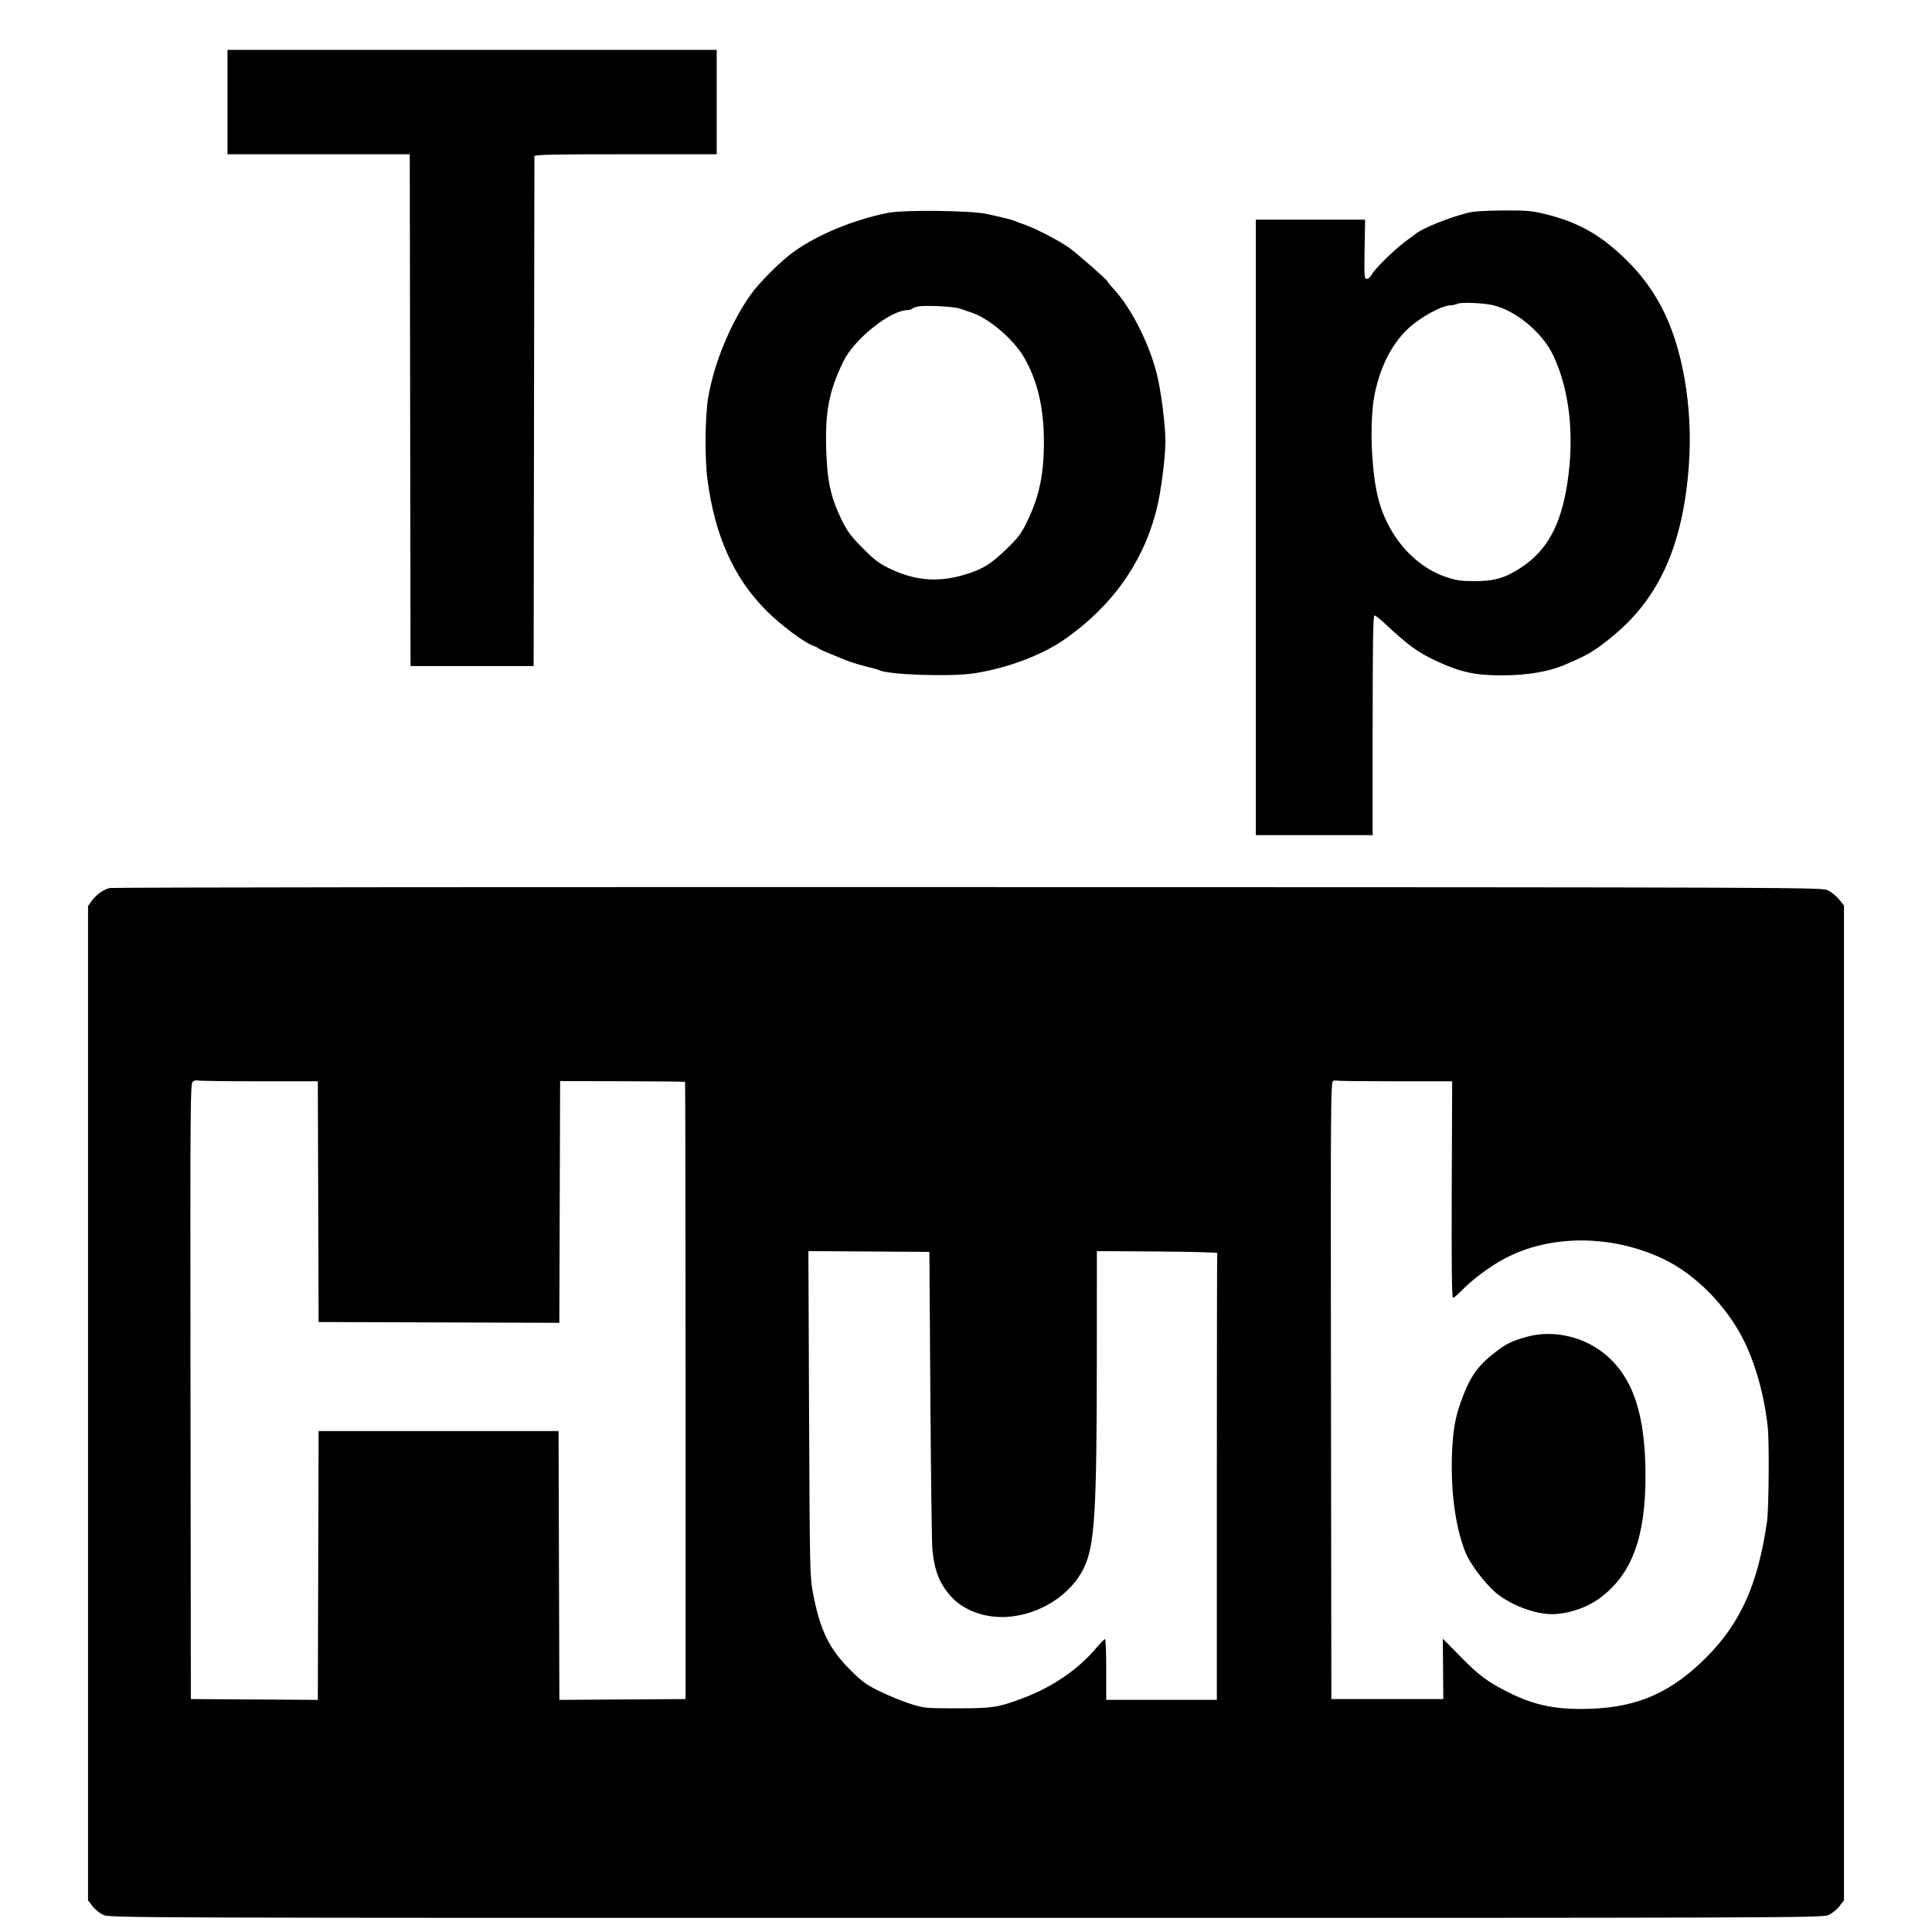
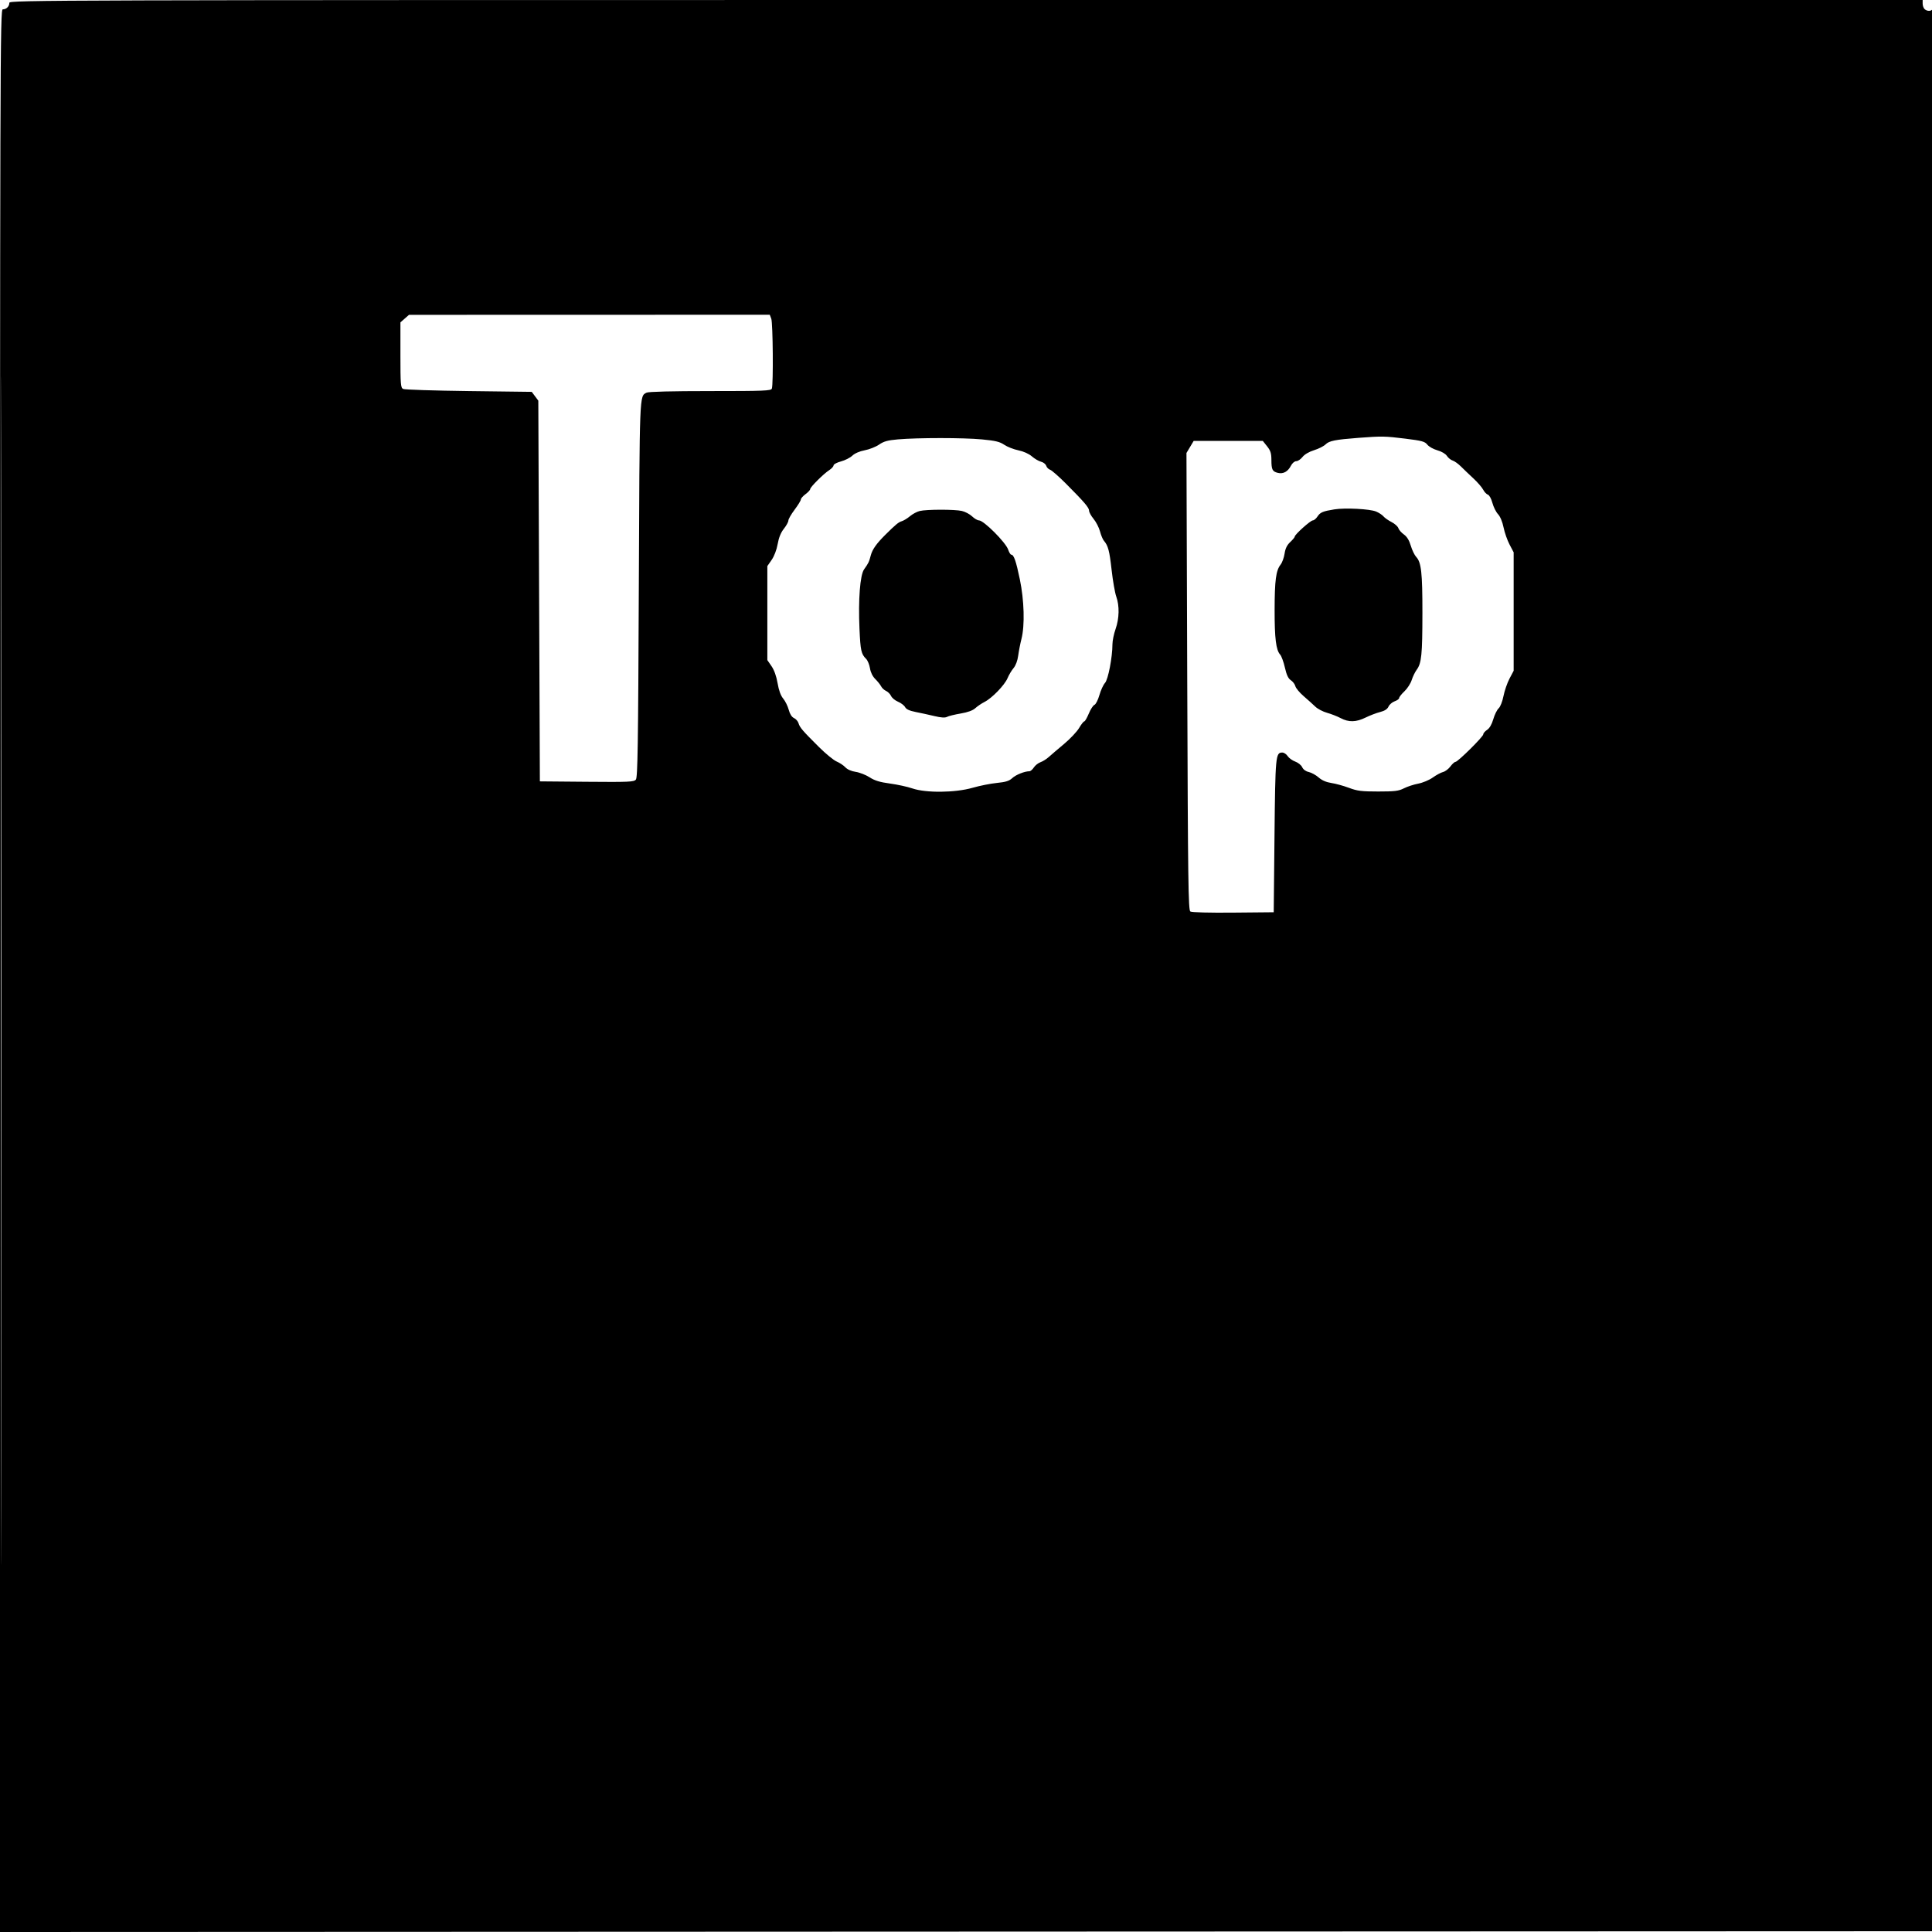
<svg xmlns="http://www.w3.org/2000/svg" width="1240" height="1240">
-   <path d="M146 65.5V99h116.994l.253 164.25.253 164.25h79l.246-163c.135-89.65.247-163.562.25-164.25.003-.986 12.373-1.25 58.504-1.25H460V32H146v33.5m424 71.1c-22.116 4.424-44.865 13.803-60.5 24.945-8.209 5.849-22.022 19.588-27.655 27.504-12.941 18.19-23.713 44.362-27.373 66.513-1.955 11.832-2.186 38.593-.448 51.938 4.711 36.178 16.82 63.286 37.609 84.192 9.459 9.512 25.004 21.124 30.63 22.88 1.23.383 2.462 1.009 2.737 1.39.275.381 4.1 2.144 8.5 3.918s8.9 3.612 10 4.083c2.718 1.166 11.229 3.678 15.467 4.565 1.907.4 4.157 1.08 5 1.512 5.975 3.064 45.489 4.448 61.033 2.137 20.82-3.095 43.51-11.562 58.028-21.654 30.931-21.504 50.94-49.848 59.455-84.221 2.721-10.987 5.493-32.782 5.506-43.302.013-10.107-2.857-32.509-5.509-43-5.098-20.165-16.79-43.011-28.147-55-1.824-1.925-3.32-3.8-3.324-4.168-.012-.878-19.301-17.842-24.795-21.805-5.689-4.104-21.46-12.365-27.714-14.518-2.75-.946-5.9-2.115-7-2.597-2.113-.926-6.541-2.05-18-4.568-10.33-2.27-53.348-2.774-63.5-.744m372-.005c-12.335 3.168-29.037 9.895-33.304 13.413-.658.542-3.671 2.79-6.696 4.995-6.924 5.046-19.708 17.615-21.611 21.247-.792 1.512-2.216 2.75-3.165 2.751-1.583.001-1.697-1.551-1.396-19l.328-19.001H806v395h75v-70.5c0-52.992.289-70.5 1.165-70.5.641 0 3.914 2.587 7.274 5.75 13.891 13.075 21.028 18.239 32.561 23.563 15.585 7.194 24.912 9.201 42.5 9.146 15.334-.047 29.201-2.337 39-6.439 15.674-6.562 20.067-9.188 32.237-19.272 29.572-24.506 44.646-58.752 48.247-109.616 2.617-36.961-4.084-75.506-17.557-100.985-6.287-11.89-13.426-21.383-23.326-31.018-15.924-15.497-30.217-23.51-51.195-28.7-8.596-2.127-11.967-2.418-27.111-2.338-11.355.06-19.184.576-22.795 1.504m-6.5 58.356c-1.1.5-3.057.94-4.349.979-5.915.177-19.502 7.613-27.39 14.99-10.332 9.663-17.64 23.878-21.379 41.58-3.342 15.826-2.575 46.29 1.64 65.097 5.62 25.079 22.825 45.603 44.261 52.798 6.395 2.147 9.601 2.605 18.234 2.605 12.585 0 19.634-2.058 29.656-8.657 16.817-11.074 25.635-27.155 29.797-54.343 4.641-30.318 1.473-59.306-8.918-81.59-6.927-14.855-24.127-29.214-39.022-32.575-6.342-1.431-20.133-1.972-22.53-.884m-346 1.716c-1.65.268-3.428.902-3.95 1.41-.522.508-1.872.93-3 .938-11.131.082-34.355 18.655-41.306 33.035-9.145 18.919-11.678 31.923-10.965 56.304.592 20.289 2.915 30.934 9.859 45.19 3.603 7.398 5.957 10.566 13.528 18.212 7.593 7.667 10.596 9.94 17.5 13.243 17.198 8.228 32.772 9.072 51.334 2.782 9.046-3.066 14.146-6.415 23.572-15.48 6.95-6.683 9.347-9.81 12.665-16.522 8.177-16.544 11.263-30.822 11.263-52.11 0-22.051-4.228-39.881-12.964-54.669-6.677-11.302-22.185-24.543-33.036-28.207a779.962 779.962 0 01-8-2.753c-3.669-1.293-21.35-2.21-26.5-1.373M70.365 569.951c-4.07.973-8.701 4.31-11.575 8.339l-2.29 3.21v638.156l2.884 3.781c1.586 2.079 4.736 4.622 7 5.65 4.004 1.818 19.069 1.869 553.616 1.869s549.612-.051 553.616-1.869c2.264-1.028 5.414-3.571 7-5.65l2.884-3.781v-638.47l-3.064-3.843c-1.686-2.114-4.836-4.743-7-5.843-3.921-1.992-6.064-2.001-551.936-2.149-301.4-.083-549.411.187-551.135.6m53.373 124.277c-1.597 1.192-1.689 13.697-1.471 198.772l.233 197.5 40.744.261 40.745.261.255-86.261.256-86.261h154l.256 86.261.255 86.261 40.505-.261 40.504-.261-.015-197.922c-.008-108.856-.148-198.054-.311-198.217-.163-.163-18.273-.341-40.245-.395l-39.949-.099-.256 77.573-.256 77.572-77.244-.256-77.244-.256-.256-77.25-.256-77.25h-37.912c-20.852 0-38.525-.235-39.273-.522-.748-.287-2.127.05-3.065.75m732.01-.535c-1.664.432-1.74 10.504-1.5 198.631l.252 198.176h71.844l-.149-19.377-.148-19.377 11.395 11.588c11.796 11.995 17.529 16.265 30.656 22.835 17.284 8.651 31.484 11.42 53.902 10.511 29.69-1.204 50.898-10.718 72.942-32.724 22.189-22.15 33.402-47.185 39.171-87.456 1.167-8.141 1.502-50.972.474-60.5-2.151-19.938-7.812-40.484-15.292-55.5-11.202-22.489-31.068-42.629-51.748-52.464-33.297-15.834-72.862-15.842-102.287-.022-9.055 4.868-20.243 13.187-26.722 19.869-2.73 2.814-5.43 5.117-6 5.117-.71 0-.955-21.985-.775-69.5l.264-69.5h-35.932c-19.762 0-36.531-.172-37.263-.381-.733-.21-2.121-.177-3.084.074M519.285 907.238c.423 100.464.515 104.664 2.523 115.301 4.44 23.52 10.315 35.671 23.714 49.042 7.928 7.91 10.444 9.734 19.539 14.155 5.741 2.792 14.489 6.343 19.439 7.892 8.676 2.715 9.755 2.816 30 2.807 22.462-.01 25.789-.507 41-6.123 19.652-7.255 36.395-18.644 48.399-32.921 2.493-2.965 4.885-5.391 5.317-5.391.431 0 .784 8.775.784 19.5v19.5h71V948c0-78.65.112-143.337.25-143.75.138-.413-17.187-.868-38.5-1.012l-38.75-.261-.03 67.761c-.045 100.675-1.342 121.469-8.482 135.962-8.448 17.147-28.388 29.758-49.102 31.056-14.194.89-27.935-4.124-36.056-13.156-7.271-8.088-10.6-16.501-11.908-30.1-.37-3.85-.954-48.4-1.298-99l-.624-92-38.827-.262-38.827-.262.439 104.262M980 857.974c-8.864 2.446-12.888 4.305-18.62 8.605-11.855 8.894-17.02 15.624-22.196 28.921-4.604 11.829-6.196 19.277-7.015 32.828-1.564 25.867 1.564 51.102 8.443 68.113 2.809 6.945 11.523 18.696 18.545 25.01C968.165 1029.55 984.499 1036 996 1036c10.069 0 22.165-3.998 30.5-10.08 20.721-15.122 29.672-38.977 29.613-78.92-.057-38.777-7.759-62.291-25.316-77.29-13.85-11.833-33.768-16.434-50.797-11.736" fill="undefined" fill-rule="evenodd" />
+   <path d="M6 1.8C6 4.104 4.104 6 1.8 6 .069 6 0 29.519 0 623.001v617.001l620.25-.251 620.25-.251.171-617.5c.095-339.625-.055-616.938-.333-616.25-.641 1.588-3.571 1.617-5.138.05-.66-.66-1.2-2.235-1.2-3.5V0H620C29.407 0 6 .069 6 1.8M.497 623c0 339.625.114 478.563.253 308.75.139-169.812.139-447.687 0-617.5C.611 144.438.497 283.375.497 623M259.75 204.484l-2.75 2.42v20.941c0 18.951.166 21.022 1.75 21.798.962.471 19.927 1.082 42.143 1.357l40.393.5 2.107 2.823 2.107 2.823.5 122.177.5 122.177 30.116.264c27.096.238 30.254.098 31.5-1.403 1.156-1.393 1.466-21.552 1.884-122.264.527-127.164.388-123.629 4.957-126.074 1.209-.647 16.228-1.023 40.87-1.023 34.603 0 39.027-.177 39.566-1.582 1.006-2.621.682-42.091-.368-44.853L494.05 202l-115.775.032-115.775.031-2.75 2.421m612.003 76.547c-14.754 1.121-18.694 1.91-20.982 4.198-1.146 1.146-4.463 2.82-7.37 3.72-3.222.997-6.118 2.693-7.416 4.343-1.172 1.489-2.986 2.708-4.032 2.708-1.097 0-2.551 1.256-3.438 2.97-1.94 3.752-4.952 5.388-8.348 4.536-3.545-.89-4.134-2.067-4.152-8.309-.012-4.27-.551-5.976-2.765-8.75L810.5 283h-44.387l-2.306 3.868-2.307 3.867.5 146.669c.439 128.913.682 146.785 2 147.627.883.563 12.194.857 27.5.713l26-.244.5-49c.526-51.51.712-53.5 5.012-53.5 1.068 0 2.617 1.031 3.443 2.291.826 1.26 3.016 2.839 4.866 3.508 1.851.669 3.857 2.296 4.458 3.615.67 1.471 2.307 2.666 4.231 3.088 1.726.379 4.578 1.954 6.338 3.499 2.111 1.854 4.891 3.06 8.176 3.549 2.737.407 7.799 1.8 11.249 3.095 5.364 2.014 8.087 2.355 18.79 2.355 10.603 0 13.125-.31 16.494-2.029 2.188-1.116 6.332-2.474 9.21-3.017 2.881-.544 7.065-2.3 9.309-3.908 2.242-1.606 5.22-3.208 6.618-3.558 1.397-.351 3.514-1.954 4.703-3.563 1.19-1.609 2.647-2.925 3.238-2.925 1.53 0 17.865-16.181 17.865-17.696 0-.692 1.104-1.981 2.454-2.866 1.57-1.028 3.002-3.494 3.976-6.847.838-2.881 2.379-6.014 3.426-6.96 1.089-.986 2.42-4.359 3.116-7.893.668-3.394 2.41-8.436 3.871-11.205l2.657-5.033v-76l-2.633-5c-1.448-2.75-3.18-7.7-3.848-11-.734-3.623-2.143-6.99-3.558-8.5-1.288-1.375-2.912-4.637-3.609-7.248-.717-2.689-1.974-4.973-2.899-5.267-.898-.285-2.267-1.737-3.043-3.228-.775-1.49-3.601-4.745-6.279-7.233-2.678-2.488-6.278-5.931-8-7.65-1.722-1.72-4.103-3.425-5.292-3.789-1.188-.365-2.841-1.702-3.673-2.973-.89-1.358-3.415-2.842-6.128-3.601-2.538-.711-5.439-2.341-6.447-3.623-1.596-2.028-3.435-2.529-14.182-3.859-13.128-1.625-14.921-1.655-30.156-.498m-295.502.976c-6.526.569-9.039 1.267-12.031 3.341-2.08 1.441-6.225 3.084-9.211 3.65-3.322.63-6.414 1.971-7.969 3.457-1.397 1.334-4.678 2.997-7.29 3.693-2.612.697-4.75 1.838-4.75 2.536 0 .699-1.237 2.066-2.75 3.04-3.652 2.351-12.25 10.912-12.25 12.198 0 .56-1.35 2.016-3 3.236-1.65 1.22-3 2.763-3 3.43 0 .666-1.8 3.607-4 6.535s-4 6.061-4 6.963c0 .901-1.302 3.278-2.894 5.28-1.943 2.445-3.25 5.667-3.979 9.804-.651 3.695-2.195 7.765-3.856 10.162l-2.771 3.998.001 30.171v30.172l2.691 3.913c1.714 2.492 3.126 6.458 3.887 10.914.79 4.632 2.006 7.971 3.594 9.869 1.319 1.578 2.917 4.807 3.55 7.175.742 2.775 1.943 4.666 3.378 5.32 1.224.558 2.535 2.054 2.913 3.325.815 2.741 2.543 4.756 13.048 15.21 4.366 4.345 9.509 8.559 11.429 9.364 1.92.806 4.428 2.476 5.572 3.711 1.272 1.372 3.863 2.513 6.657 2.932 2.517.377 6.534 1.953 8.928 3.501 3.252 2.104 6.544 3.11 13.022 3.981 4.769.64 11.252 2.053 14.407 3.138 8.711 2.998 27.537 2.798 38.658-.41 4.546-1.311 11.557-2.71 15.58-3.108 5.683-.562 7.889-1.256 9.886-3.107 2.331-2.16 7.903-4.381 11.026-4.395.675-.003 1.942-1.097 2.816-2.431.874-1.334 2.797-2.854 4.273-3.377 1.476-.524 3.862-2.02 5.302-3.325 1.439-1.305 5.848-5.073 9.796-8.373 3.948-3.3 8.302-7.913 9.675-10.25 1.372-2.337 2.866-4.25 3.32-4.25.453 0 1.762-2.255 2.907-5.012 1.146-2.757 2.782-5.28 3.637-5.608.855-.328 2.278-3.135 3.164-6.238.885-3.103 2.499-6.614 3.587-7.803 2.031-2.22 4.774-16.467 4.789-24.874.004-2.219.907-6.595 2.007-9.725 2.398-6.823 2.568-14.894.44-20.864-.858-2.407-2.207-10.14-2.997-17.185-1.382-12.33-2.212-15.445-4.978-18.691-.704-.825-1.812-3.503-2.465-5.951-.652-2.447-2.493-6.037-4.093-7.977-1.599-1.94-2.907-4.312-2.907-5.272 0-1.982-2.98-5.474-14.813-17.357-4.573-4.592-9.162-8.618-10.199-8.947-1.037-.329-2.164-1.474-2.503-2.545-.34-1.07-1.826-2.24-3.302-2.599-1.475-.359-4.118-1.898-5.873-3.419-1.94-1.682-5.349-3.214-8.699-3.91-3.031-.629-7.115-2.233-9.077-3.565-2.87-1.947-5.669-2.62-14.301-3.439-11.864-1.125-41.15-1.131-53.982-.012m280.213 44.915c-7.451 1.195-9.118 1.9-10.898 4.617-.886 1.354-2.226 2.461-2.975 2.461-1.47 0-11.591 9.081-11.591 10.4 0 .439-1.31 2.021-2.912 3.517-2.06 1.925-3.117 4.092-3.615 7.413-.387 2.582-1.536 5.752-2.553 7.045-2.985 3.794-3.81 10.024-3.843 28.997-.031 18.354.894 25.833 3.56 28.779.838.926 2.203 4.662 3.033 8.302 1.089 4.775 2.154 7.041 3.825 8.135 1.273.835 2.575 2.554 2.893 3.822.318 1.267 2.723 4.152 5.345 6.411 2.622 2.259 5.985 5.284 7.474 6.722 1.49 1.439 4.865 3.213 7.5 3.943 2.636.73 6.576 2.269 8.754 3.42 5.206 2.752 9.888 2.645 16.025-.366 2.758-1.353 6.947-2.951 9.308-3.55 2.937-.746 4.641-1.85 5.388-3.491.602-1.32 2.382-2.848 3.956-3.397 1.574-.549 2.862-1.494 2.862-2.101s1.526-2.543 3.391-4.302c1.865-1.759 3.961-4.999 4.658-7.199.697-2.2 2.148-5.194 3.226-6.653 3.087-4.183 3.637-9.645 3.657-36.347.02-25.954-.713-32.572-3.991-36.063-1.066-1.134-2.624-4.373-3.463-7.198-1.03-3.47-2.471-5.81-4.442-7.214-1.605-1.142-3.202-2.973-3.55-4.068-.347-1.095-2.316-2.85-4.376-3.901-2.059-1.05-4.389-2.687-5.177-3.638-.788-.95-2.913-2.346-4.721-3.102-4.005-1.674-19.848-2.5-26.748-1.394m-266.155 1.042c-1.755.418-4.566 1.916-6.245 3.329-1.679 1.413-4.068 2.869-5.309 3.236-2.058.609-3.892 2.127-10.531 8.713-5.657 5.613-8.316 9.367-9.323 13.163-1.17 4.41-1.405 4.901-4.328 9.049-2.559 3.632-3.777 19.382-2.941 38.046.633 14.154 1.09 16.222 4.292 19.424.974.974 2.075 3.671 2.447 5.992.421 2.638 1.697 5.226 3.402 6.902 1.5 1.475 3.185 3.582 3.745 4.682.56 1.1 1.993 2.432 3.184 2.959 1.192.527 2.632 1.978 3.199 3.222.567 1.245 2.585 2.913 4.484 3.707 1.9.793 3.939 2.349 4.531 3.456.747 1.394 2.846 2.358 6.831 3.136 3.164.618 8.559 1.794 11.988 2.615 4.291 1.026 6.808 1.185 8.072.508 1.01-.54 4.954-1.51 8.764-2.156 4.596-.779 7.771-1.939 9.429-3.446 1.375-1.25 4.031-3.046 5.902-3.991 4.779-2.414 12.91-10.815 14.766-15.257.858-2.055 2.589-4.959 3.847-6.453 1.403-1.667 2.558-4.762 2.989-8.008.387-2.911 1.332-7.749 2.1-10.752 2.206-8.628 1.762-24.705-1.057-38.253-2.445-11.75-3.852-15.787-5.505-15.787-.488 0-1.379-1.462-1.981-3.25-1.555-4.62-15.665-18.75-18.723-18.75-.951 0-2.94-1.161-4.422-2.58-1.481-1.419-4.43-2.983-6.554-3.476-4.603-1.068-22.536-1.055-27.053.02" fill="undefined" fill-rule="evenodd" />
</svg>
